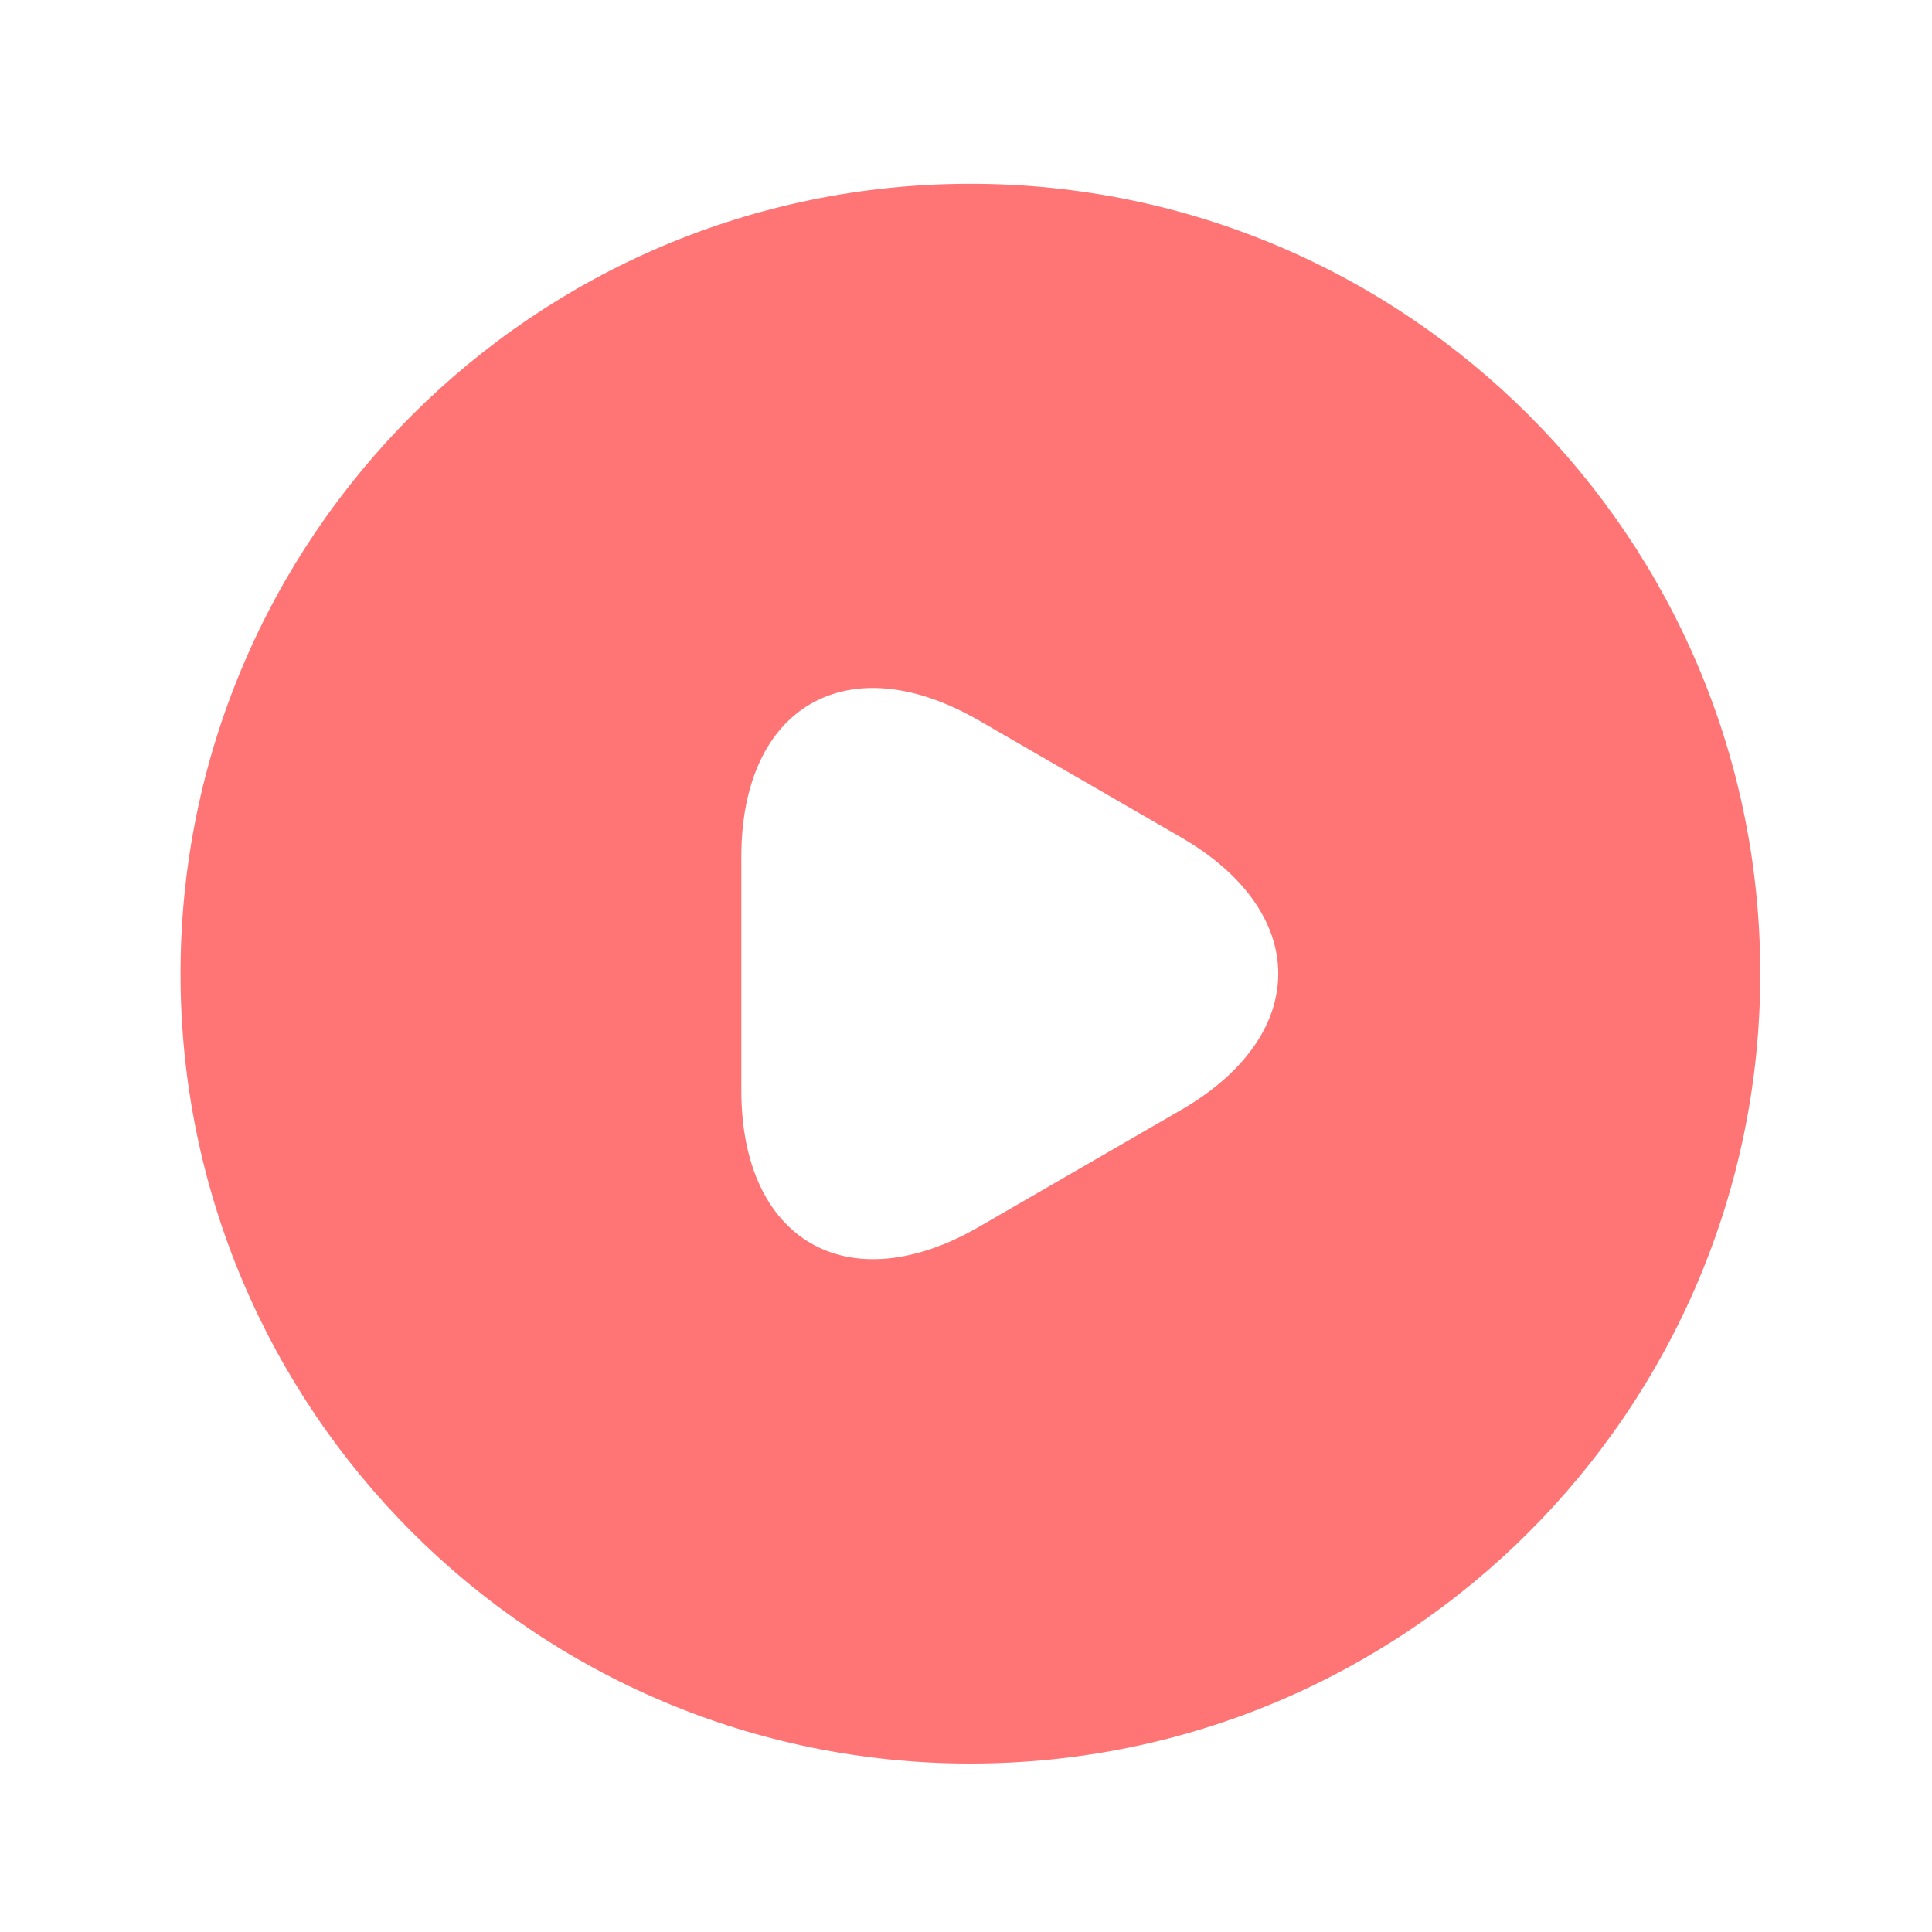
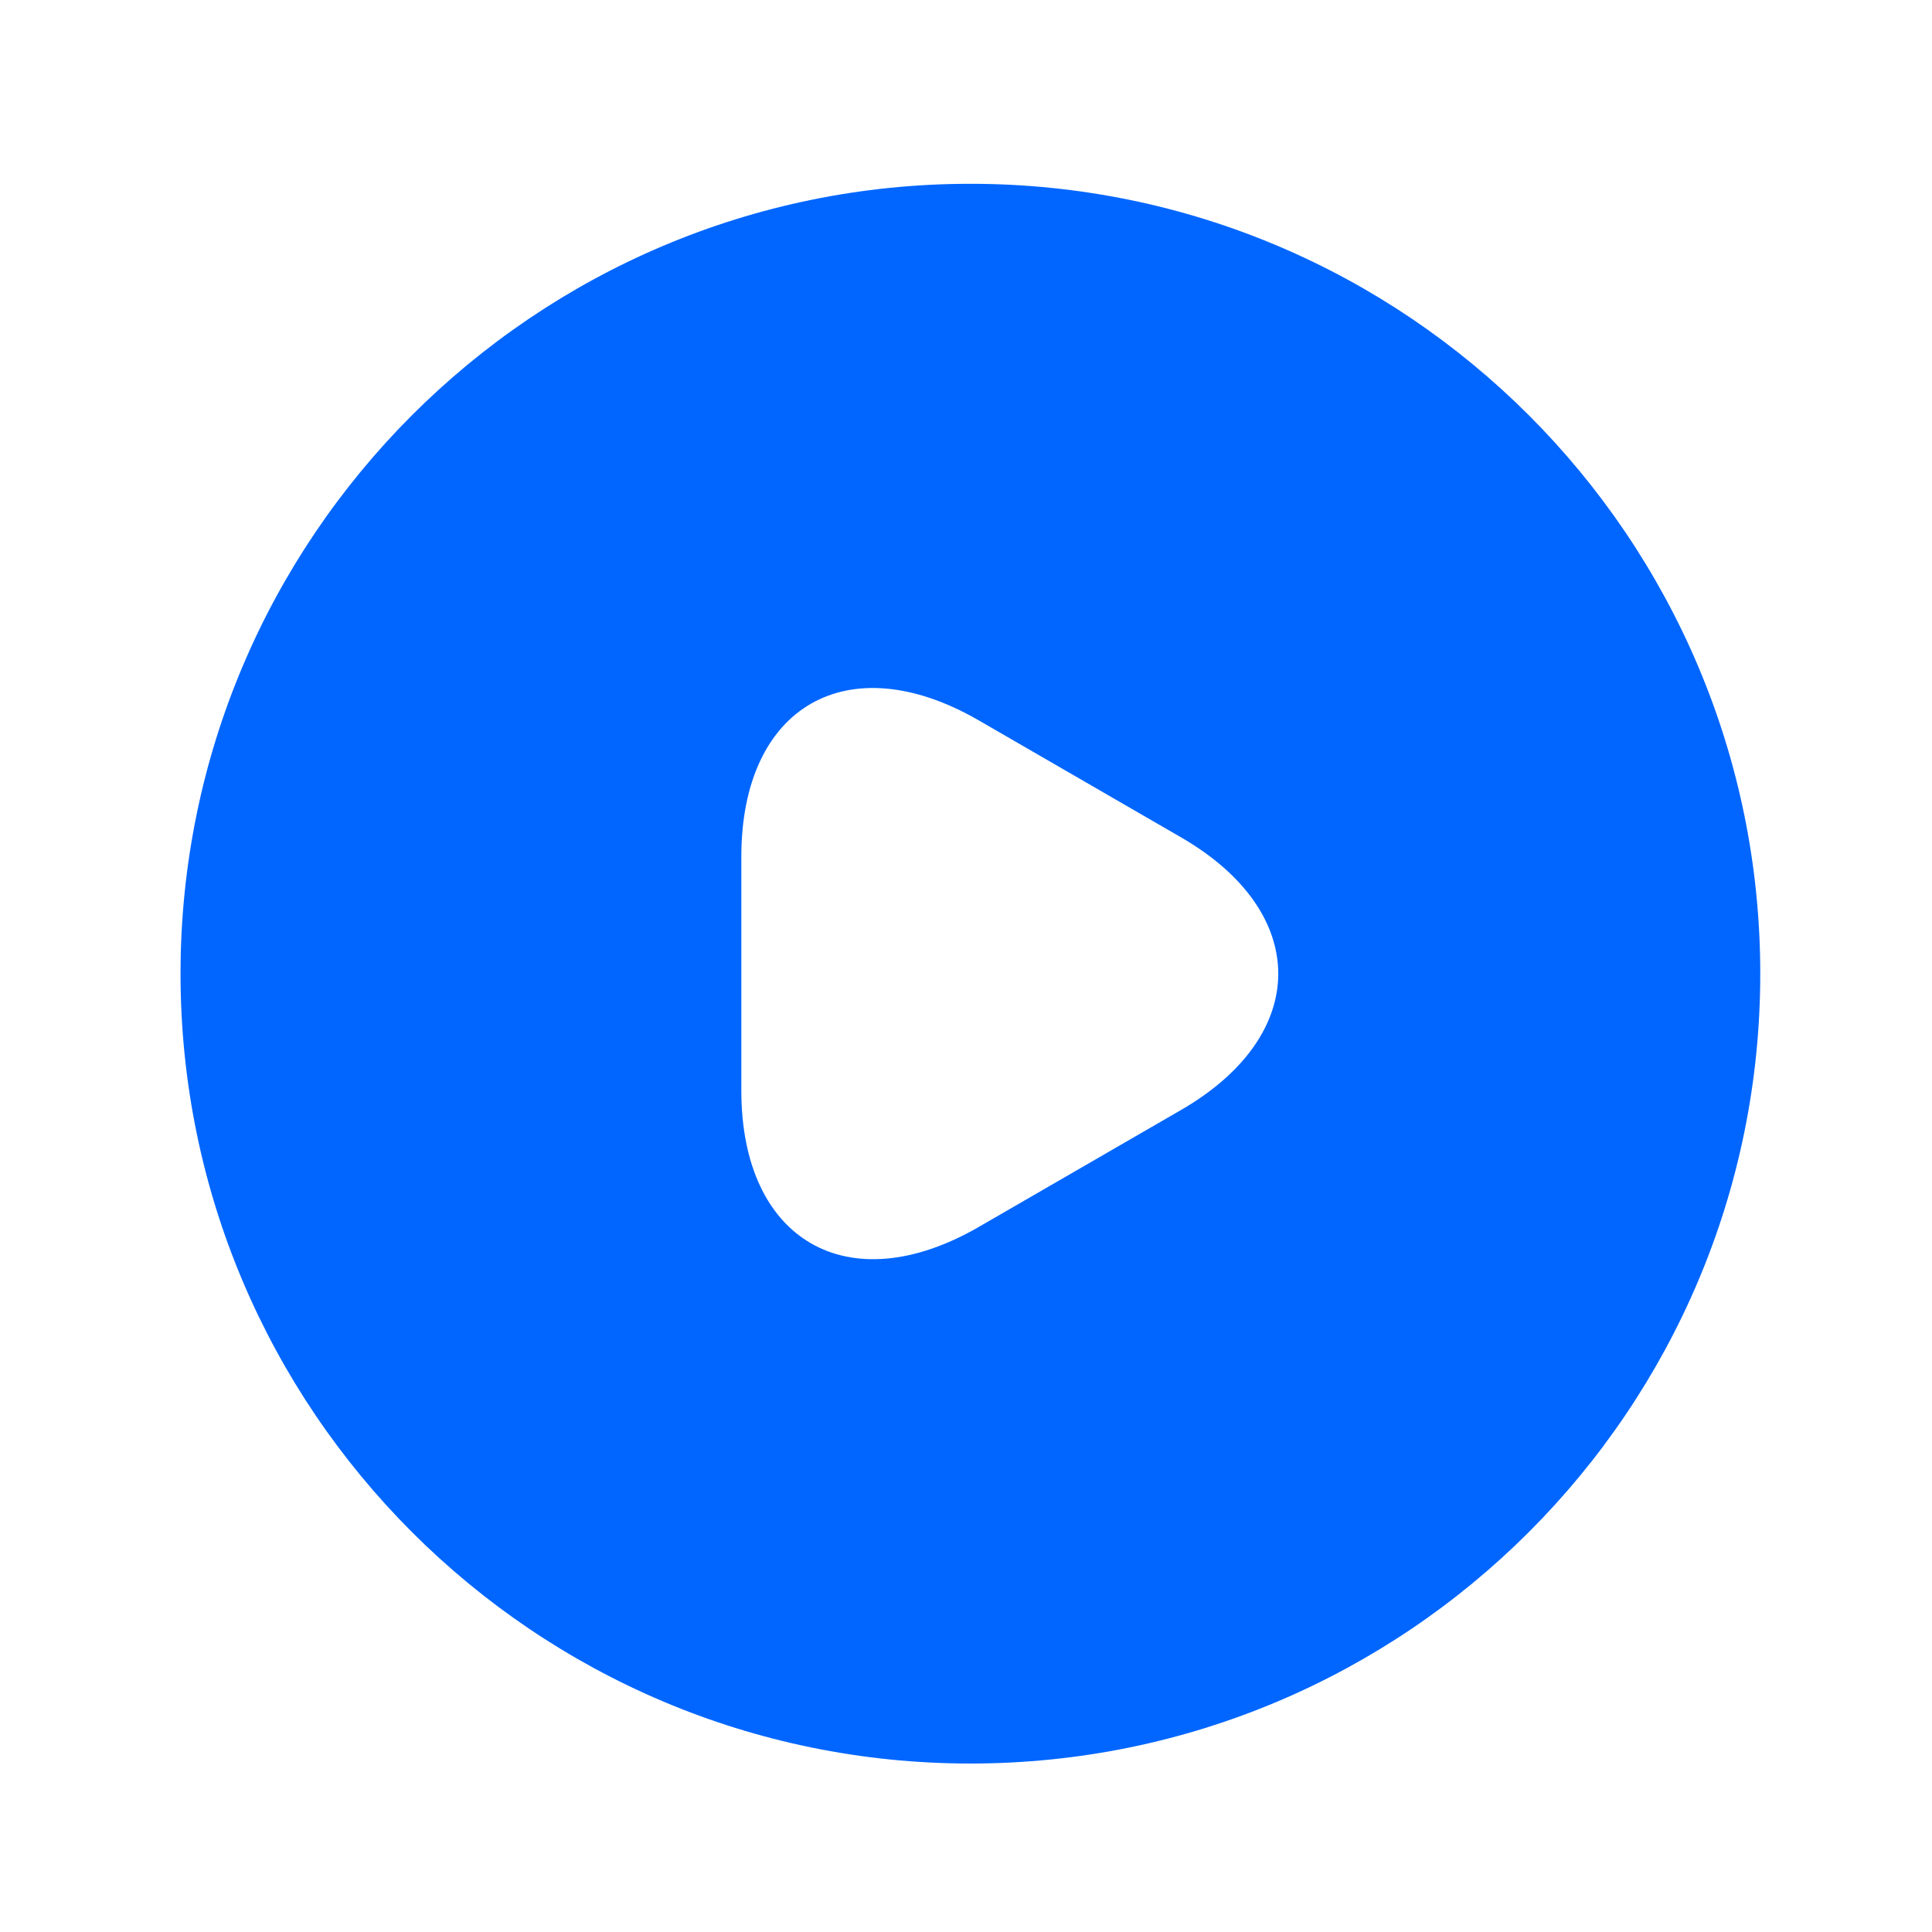
<svg xmlns="http://www.w3.org/2000/svg" width="45" height="45" viewBox="0 0 45 45" fill="none">
-   <path d="M22.602 4.281C12.447 4.281 4.205 12.523 4.205 22.679C4.205 32.834 12.447 41.076 22.602 41.076C32.758 41.076 41 32.834 41 22.679C41 12.523 32.758 4.281 22.602 4.281ZM27.496 25.861L22.787 28.584C19.751 30.332 17.267 28.897 17.267 25.401V19.956C17.267 16.442 19.751 15.025 22.787 16.773L27.496 19.496C30.532 21.244 30.532 24.114 27.496 25.861Z" fill="#FF7474" />
+   <path d="M22.602 4.281C12.447 4.281 4.205 12.523 4.205 22.679C4.205 32.834 12.447 41.076 22.602 41.076C32.758 41.076 41 32.834 41 22.679C41 12.523 32.758 4.281 22.602 4.281ZM27.496 25.861L22.787 28.584C19.751 30.332 17.267 28.897 17.267 25.401V19.956C17.267 16.442 19.751 15.025 22.787 16.773L27.496 19.496C30.532 21.244 30.532 24.114 27.496 25.861Z" fill="#0066ff" />
</svg>
